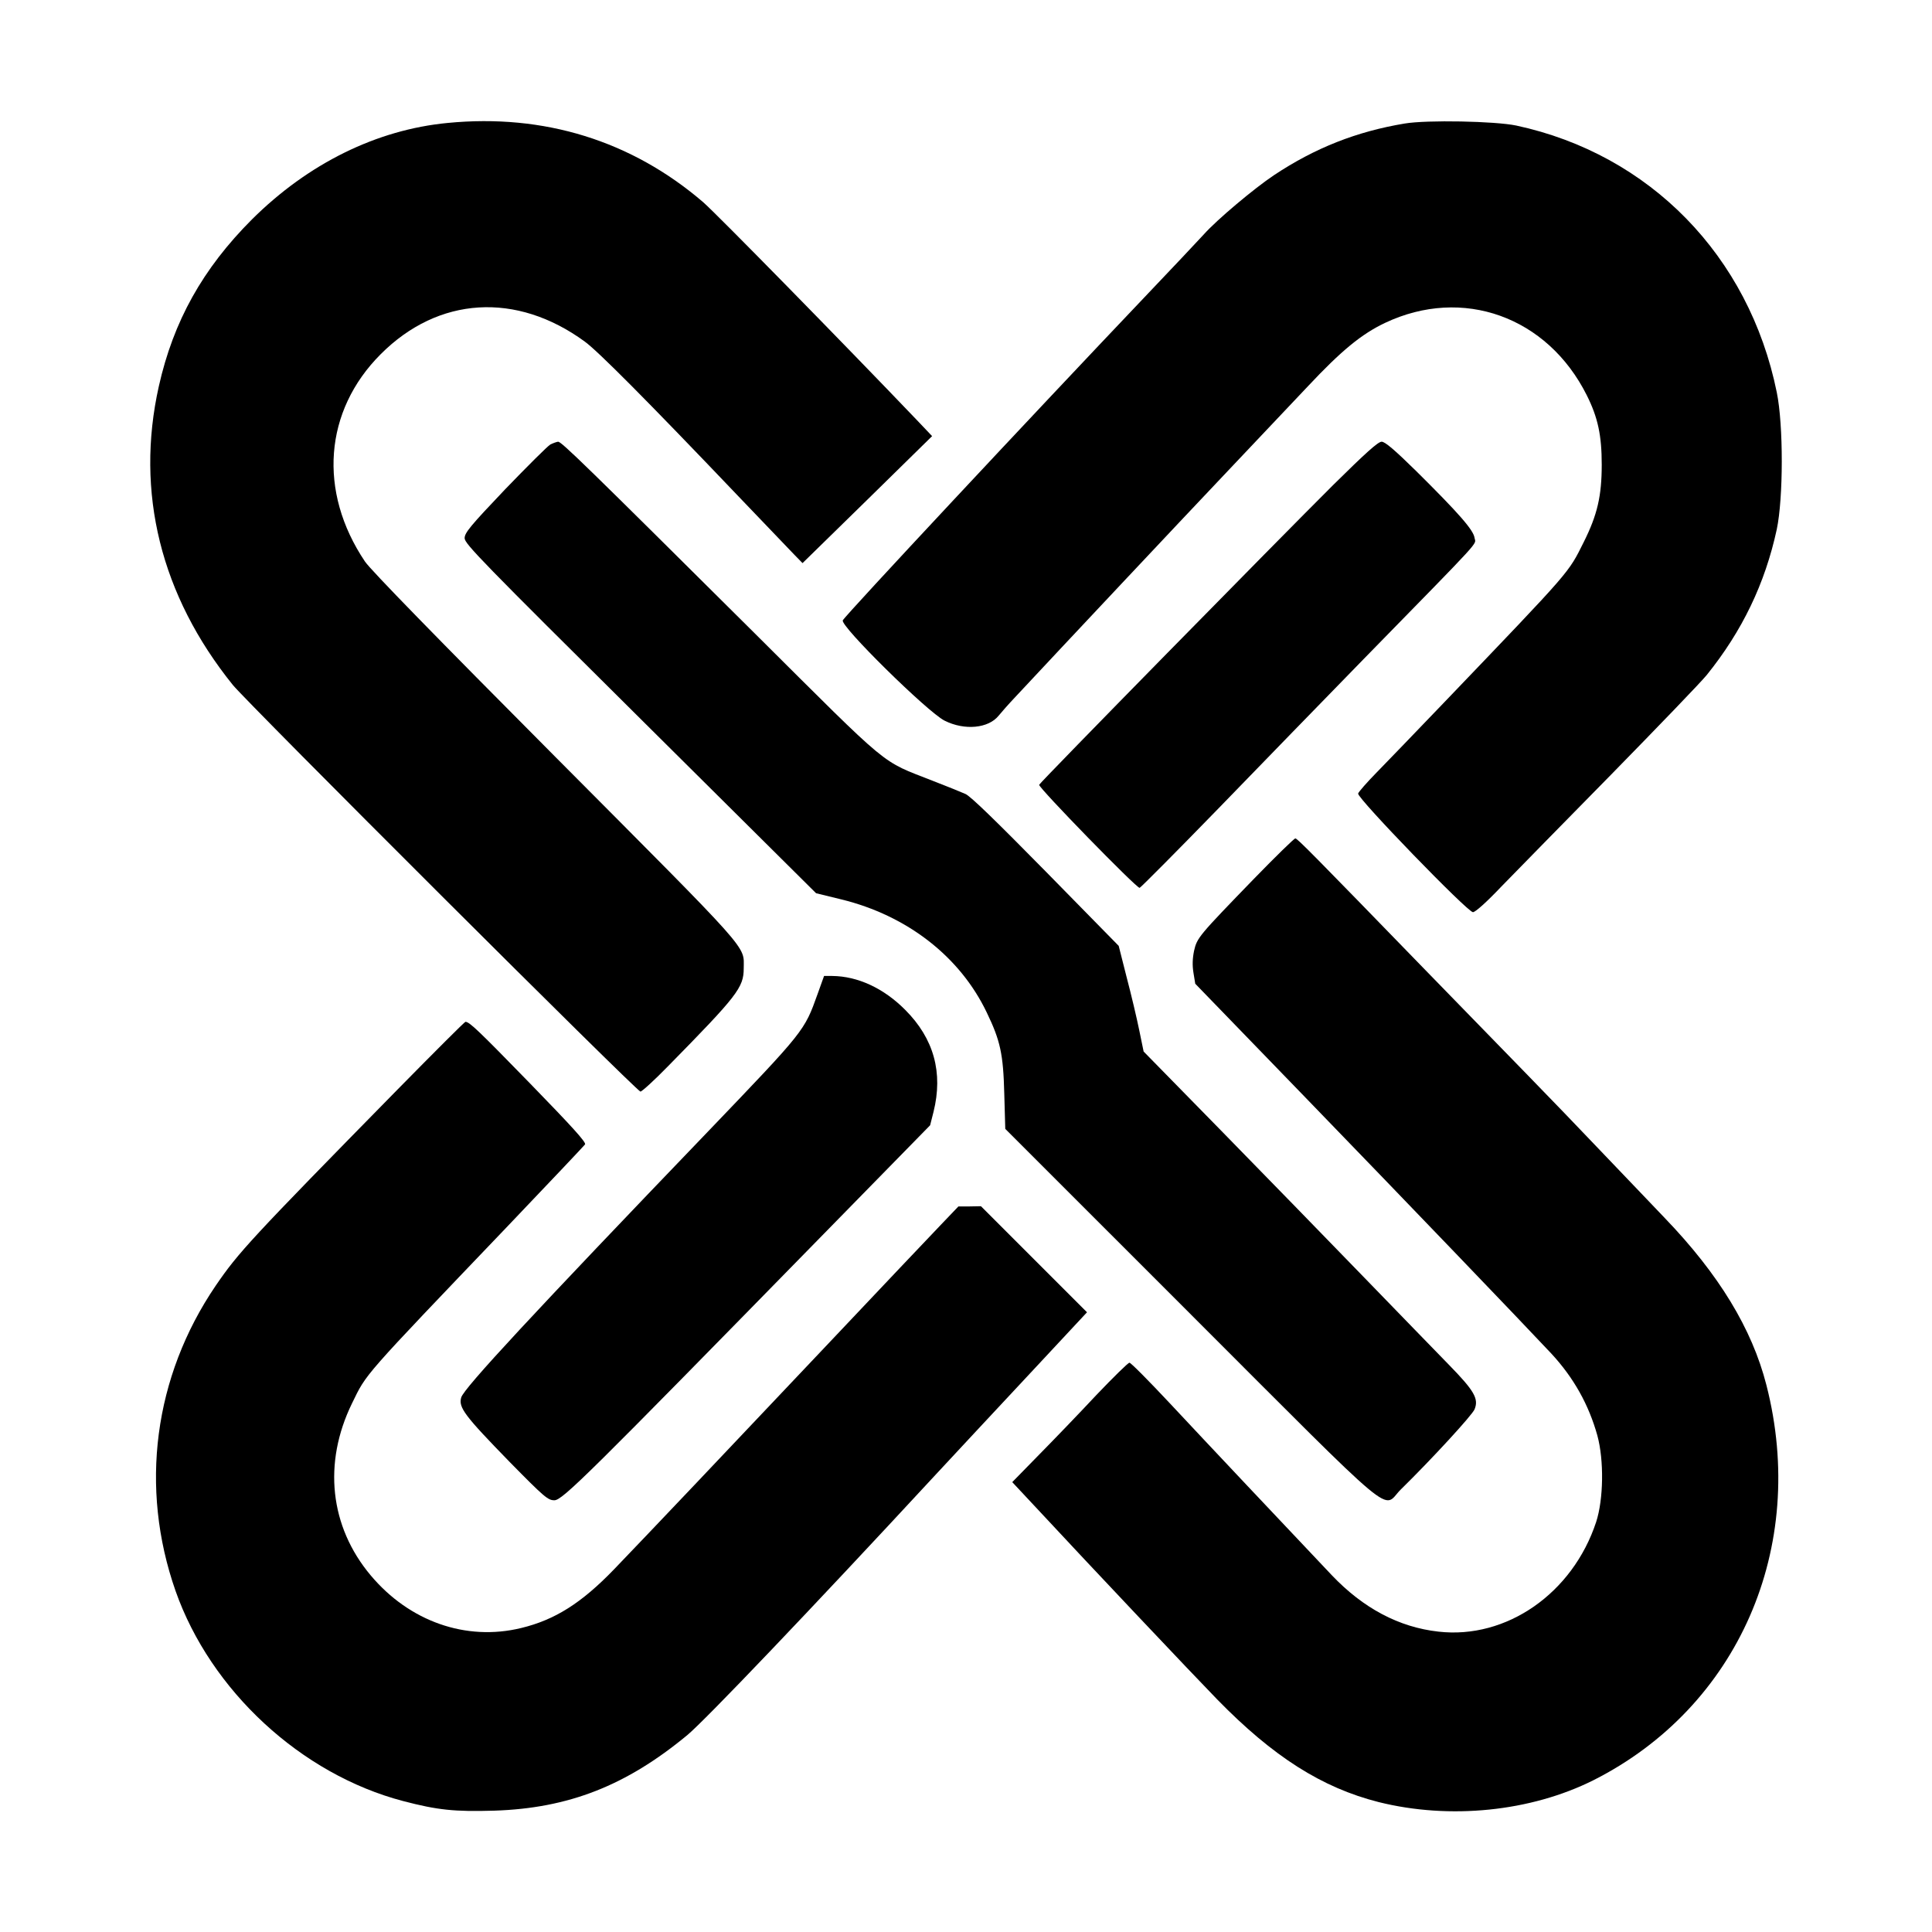
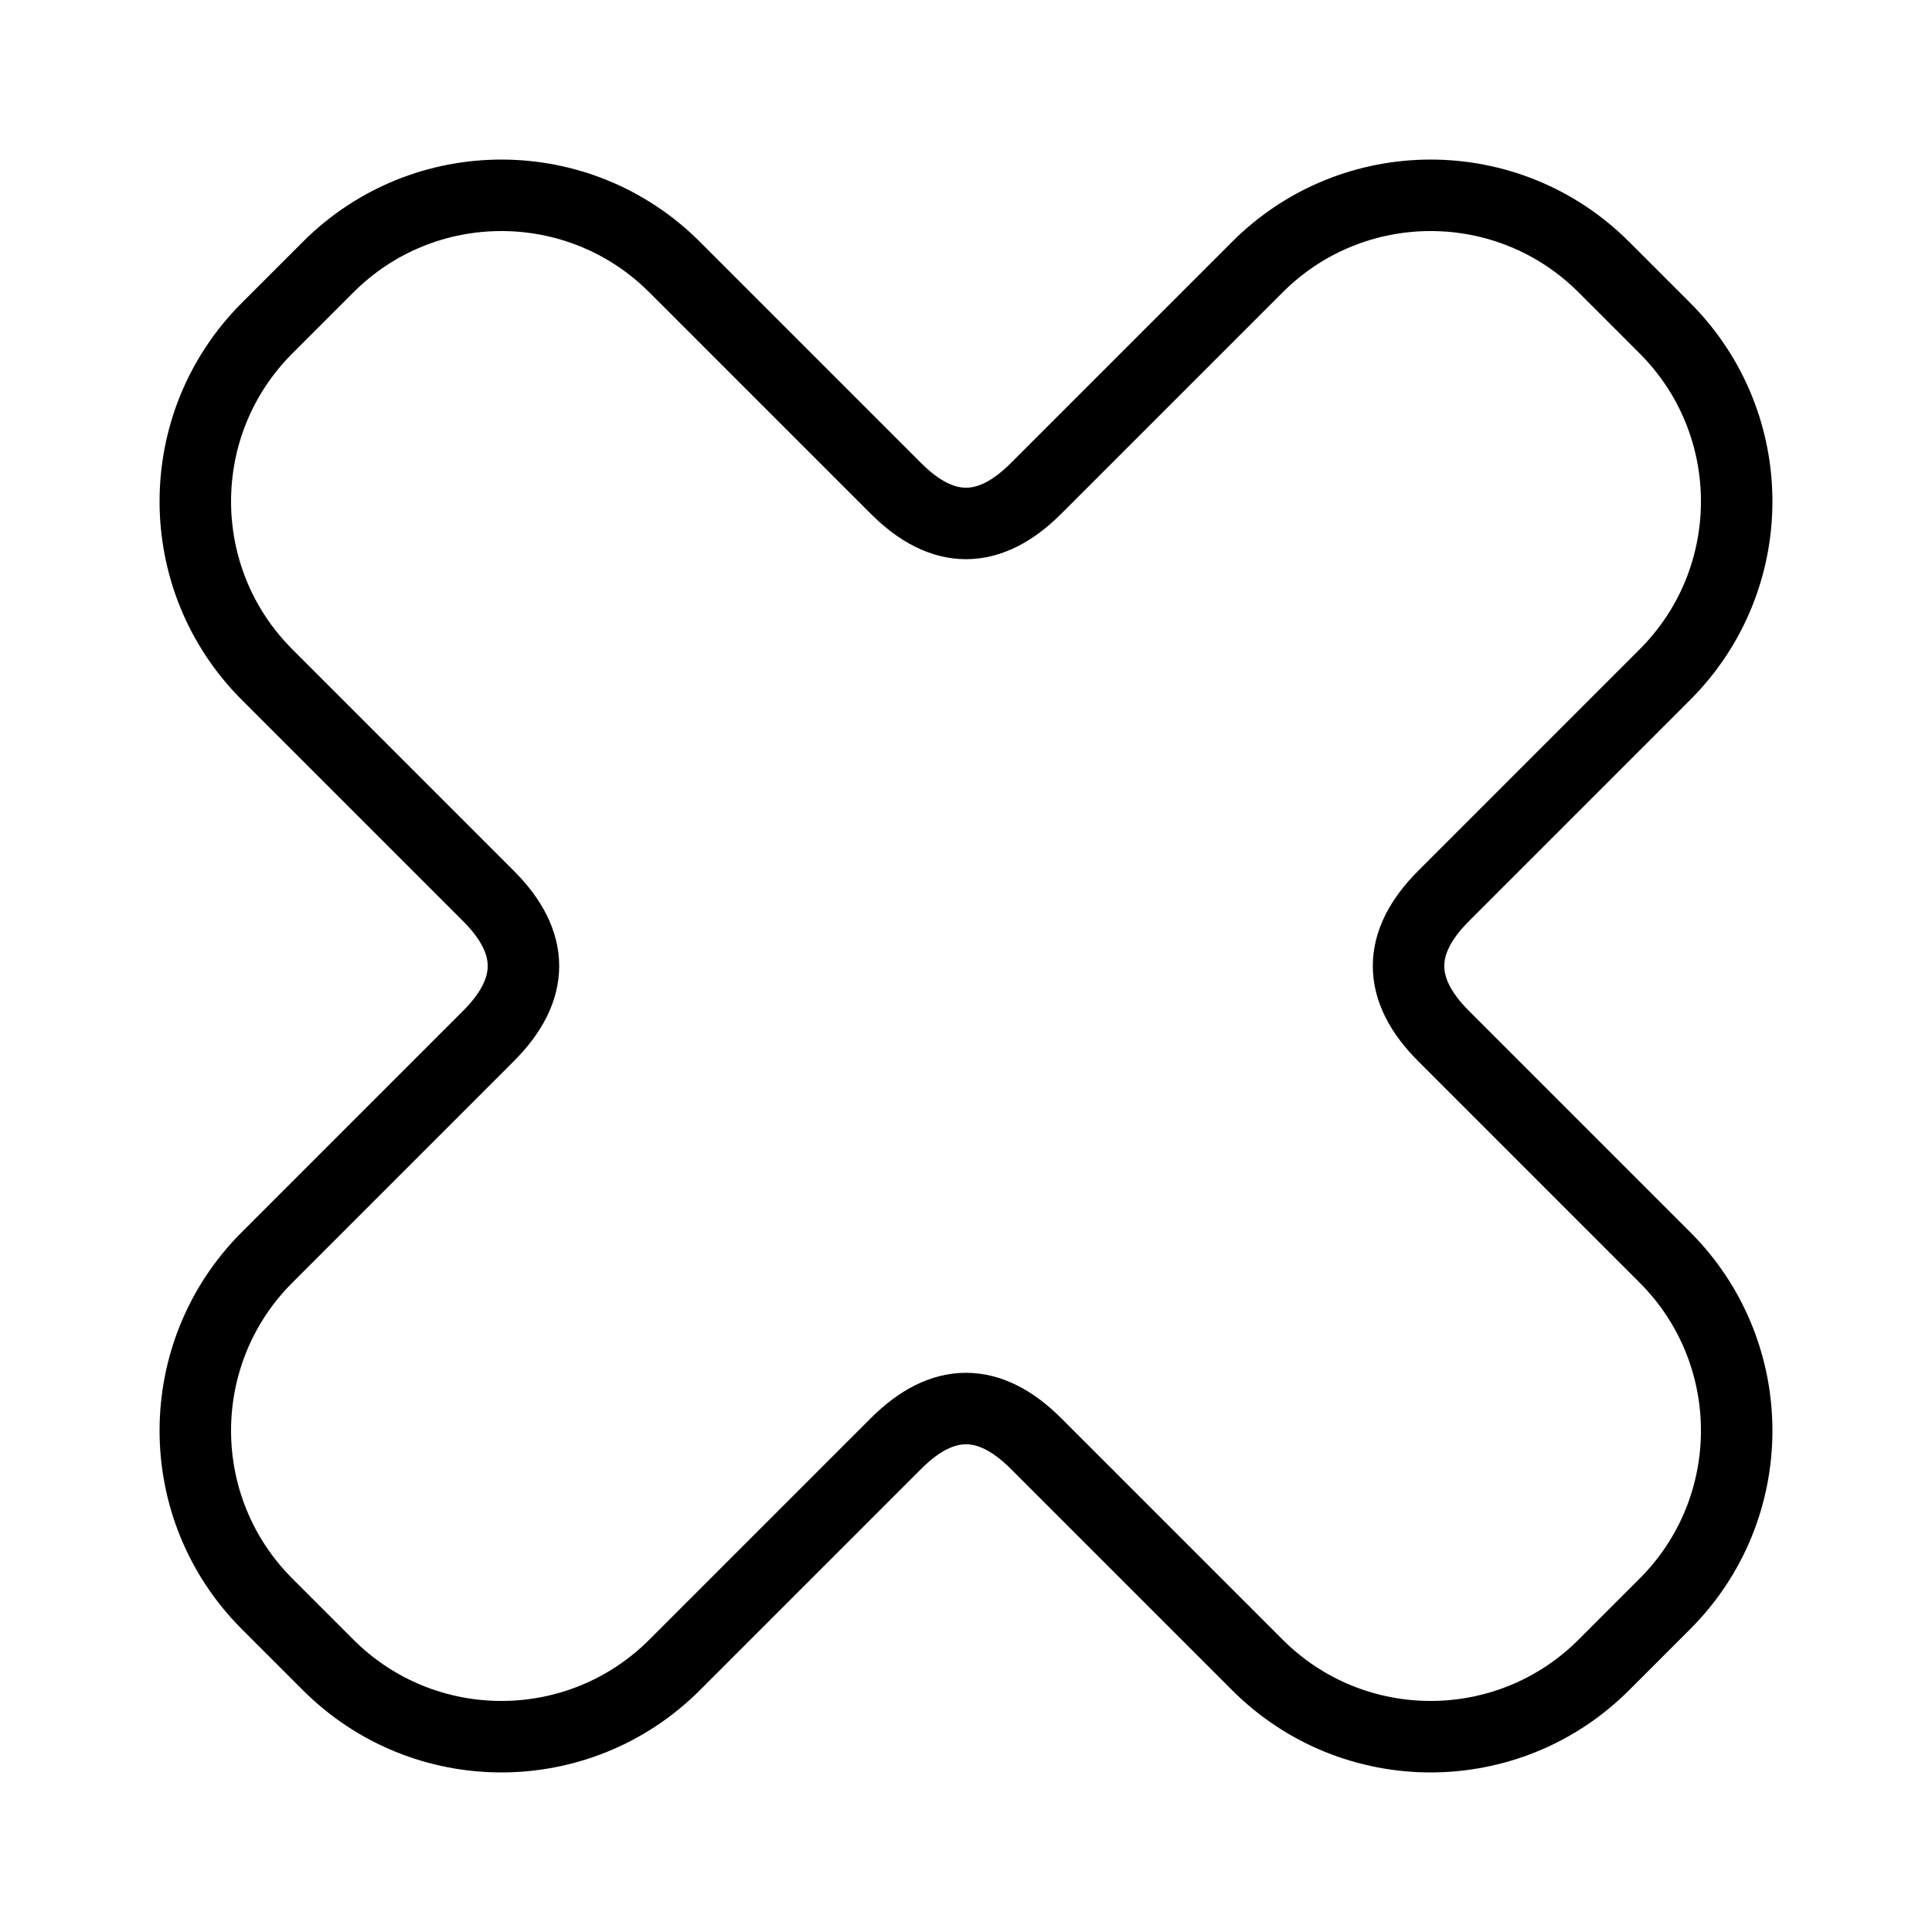
- <svg xmlns="http://www.w3.org/2000/svg" viewBox="0 0 512 512" role="img" aria-labelledby="title">
-   <g transform="translate(39.66038 32) scale(0.5283019)">
-     <g transform="translate(0,848) scale(0.1,-0.1)" fill="#000000" stroke="none">
-       <path d="M1495 8469 c-357 -34 -700 -204 -981 -483 -248 -248 -395 -512 -468 -838 -119 -532 10 -1050 371 -1498 75 -92 2027 -2040 2045 -2040 7 0 70 57 139 128 347 353 379 394 379 490 0 118 51 60 -945 1061 -591 594 -927 938 -955 980 -236 351 -205 756 79 1040 289 290 681 314 1024 63 67 -49 309 -292 781 -787 126 -132 248 -259 270 -282 l41 -42 325 318 325 319 -75 79 c-367 384 -1009 1039 -1074 1095 -359 308 -798 444 -1281 397z" />
-       <path d="M6295 8466 c-240 -40 -449 -122 -655 -259 -99 -66 -286 -223 -352 -297 -29 -32 -166 -177 -304 -322 -546 -574 -1492 -1586 -1507 -1614 -15 -27 425 -460 510 -503 101 -51 221 -39 272 25 12 15 49 57 83 93 236 253 828 883 1049 1116 146 154 335 354 420 444 167 178 268 261 386 317 389 184 814 32 1012 -363 56 -112 75 -202 75 -348 0 -157 -22 -252 -90 -388 -79 -158 -56 -132 -693 -797 -140 -146 -295 -307 -345 -358 -50 -51 -92 -99 -94 -107 -5 -23 549 -595 576 -595 12 0 68 50 143 129 68 70 316 323 551 562 234 239 450 463 479 499 178 221 292 458 351 730 33 156 34 523 0 688 -139 684 -637 1194 -1307 1338 -106 22 -447 29 -560 10z" />
-       <path d="M2010 6856 c-14 -8 -116 -110 -228 -226 -174 -183 -202 -217 -202 -244 0 -28 90 -120 882 -906 l881 -875 127 -31 c330 -81 595 -287 729 -567 68 -141 83 -208 88 -408 l5 -176 932 -932 c1061 -1061 956 -973 1051 -878 160 157 359 374 371 403 22 53 -1 93 -129 224 -62 63 -256 264 -432 445 -176 182 -495 509 -709 728 l-390 398 -22 107 c-12 59 -40 178 -63 265 l-40 158 -366 373 c-246 250 -378 379 -403 389 -20 9 -94 39 -164 66 -266 105 -199 49 -893 740 -847 842 -969 961 -986 961 -8 -1 -25 -7 -39 -14z" />
-       <path d="M5937 6653 c-287 -286 -1471 -1492 -1475 -1504 -5 -13 489 -520 504 -517 6 2 184 181 395 398 210 217 539 555 729 750 616 630 561 570 556 608 -6 39 -75 119 -293 335 -108 106 -156 147 -173 147 -18 0 -81 -57 -243 -217z" />
-       <path d="M5540 4678 c-278 -287 -286 -296 -301 -362 -8 -39 -9 -73 -3 -110 l9 -55 550 -568 c518 -535 1088 -1129 1236 -1287 113 -122 188 -257 231 -411 34 -125 31 -320 -6 -434 -118 -358 -450 -589 -791 -550 -198 22 -377 117 -535 283 -216 228 -647 685 -814 864 -104 111 -194 202 -201 202 -7 0 -81 -73 -166 -162 -84 -90 -214 -225 -288 -300 l-134 -137 129 -138 c257 -277 781 -831 898 -951 282 -289 527 -444 811 -516 357 -89 763 -48 1078 110 725 366 1076 1167 867 1982 -72 282 -238 555 -509 837 -47 50 -183 191 -301 315 -118 124 -291 304 -385 400 -94 96 -326 335 -516 530 -568 585 -642 660 -652 660 -6 0 -99 -91 -207 -202z" />
-       <path d="M3350 4098 c-66 -184 -63 -181 -548 -687 -878 -914 -1225 -1288 -1239 -1335 -15 -50 16 -91 243 -324 174 -177 192 -192 224 -192 40 -1 172 131 1320 1304 l565 577 17 67 c49 197 2 368 -142 512 -108 109 -239 169 -366 170 l-41 0 -33 -92z" />
-       <path d="M1246 3623 c-743 -757 -800 -819 -915 -987 -310 -456 -383 -1012 -201 -1531 176 -500 630 -920 1142 -1054 172 -45 257 -54 457 -48 372 12 661 125 968 379 89 74 616 626 1238 1298 105 113 320 344 479 514 l288 309 -266 266 -266 266 -56 -1 -57 0 -86 -90 c-47 -49 -307 -323 -577 -609 -520 -550 -888 -938 -1064 -1121 -164 -170 -297 -254 -467 -295 -276 -67 -560 33 -754 264 -206 245 -240 564 -94 863 75 153 42 116 780 888 209 219 384 404 389 411 7 10 -66 90 -275 305 -261 268 -305 310 -325 310 -4 0 -156 -152 -338 -337z" />
-     </g>
-   </g>
+ <svg xmlns="http://www.w3.org/2000/svg" width="512" height="512" viewBox="0 0 512 512" role="img" aria-label="Xenon rounded X">
+   <path d="M274.557 129.442 L325.127 78.873 L333.227 70.773 A64.913 64.913 0 0 1 425.027 70.773 L441.227 86.973 A64.913 64.913 0 0 1 441.227 178.773 L433.127 186.873 L382.558 237.443 Q364.001 256 382.558 274.557 L433.127 325.127 L441.227 333.227 A64.913 64.913 0 0 1 441.227 425.027 L425.027 441.227 A64.913 64.913 0 0 1 333.227 441.227 L325.127 433.127 L274.557 382.558 Q256 364.001 237.443 382.558 L186.873 433.127 L178.773 441.227 A64.913 64.913 0 0 1 86.973 441.227 L70.773 425.027 A64.913 64.913 0 0 1 70.773 333.227 L78.873 325.127 L129.442 274.557 Q147.999 256 129.442 237.443 L78.873 186.873 L70.773 178.773 A64.913 64.913 0 0 1 70.773 86.973 L86.973 70.773 A64.913 64.913 0 0 1 178.773 70.773 L186.873 78.873 L237.443 129.442 Q256 147.999 274.557 129.442 Z" fill="none" stroke="#000000" stroke-width="18.944" stroke-linejoin="round" />
</svg>
